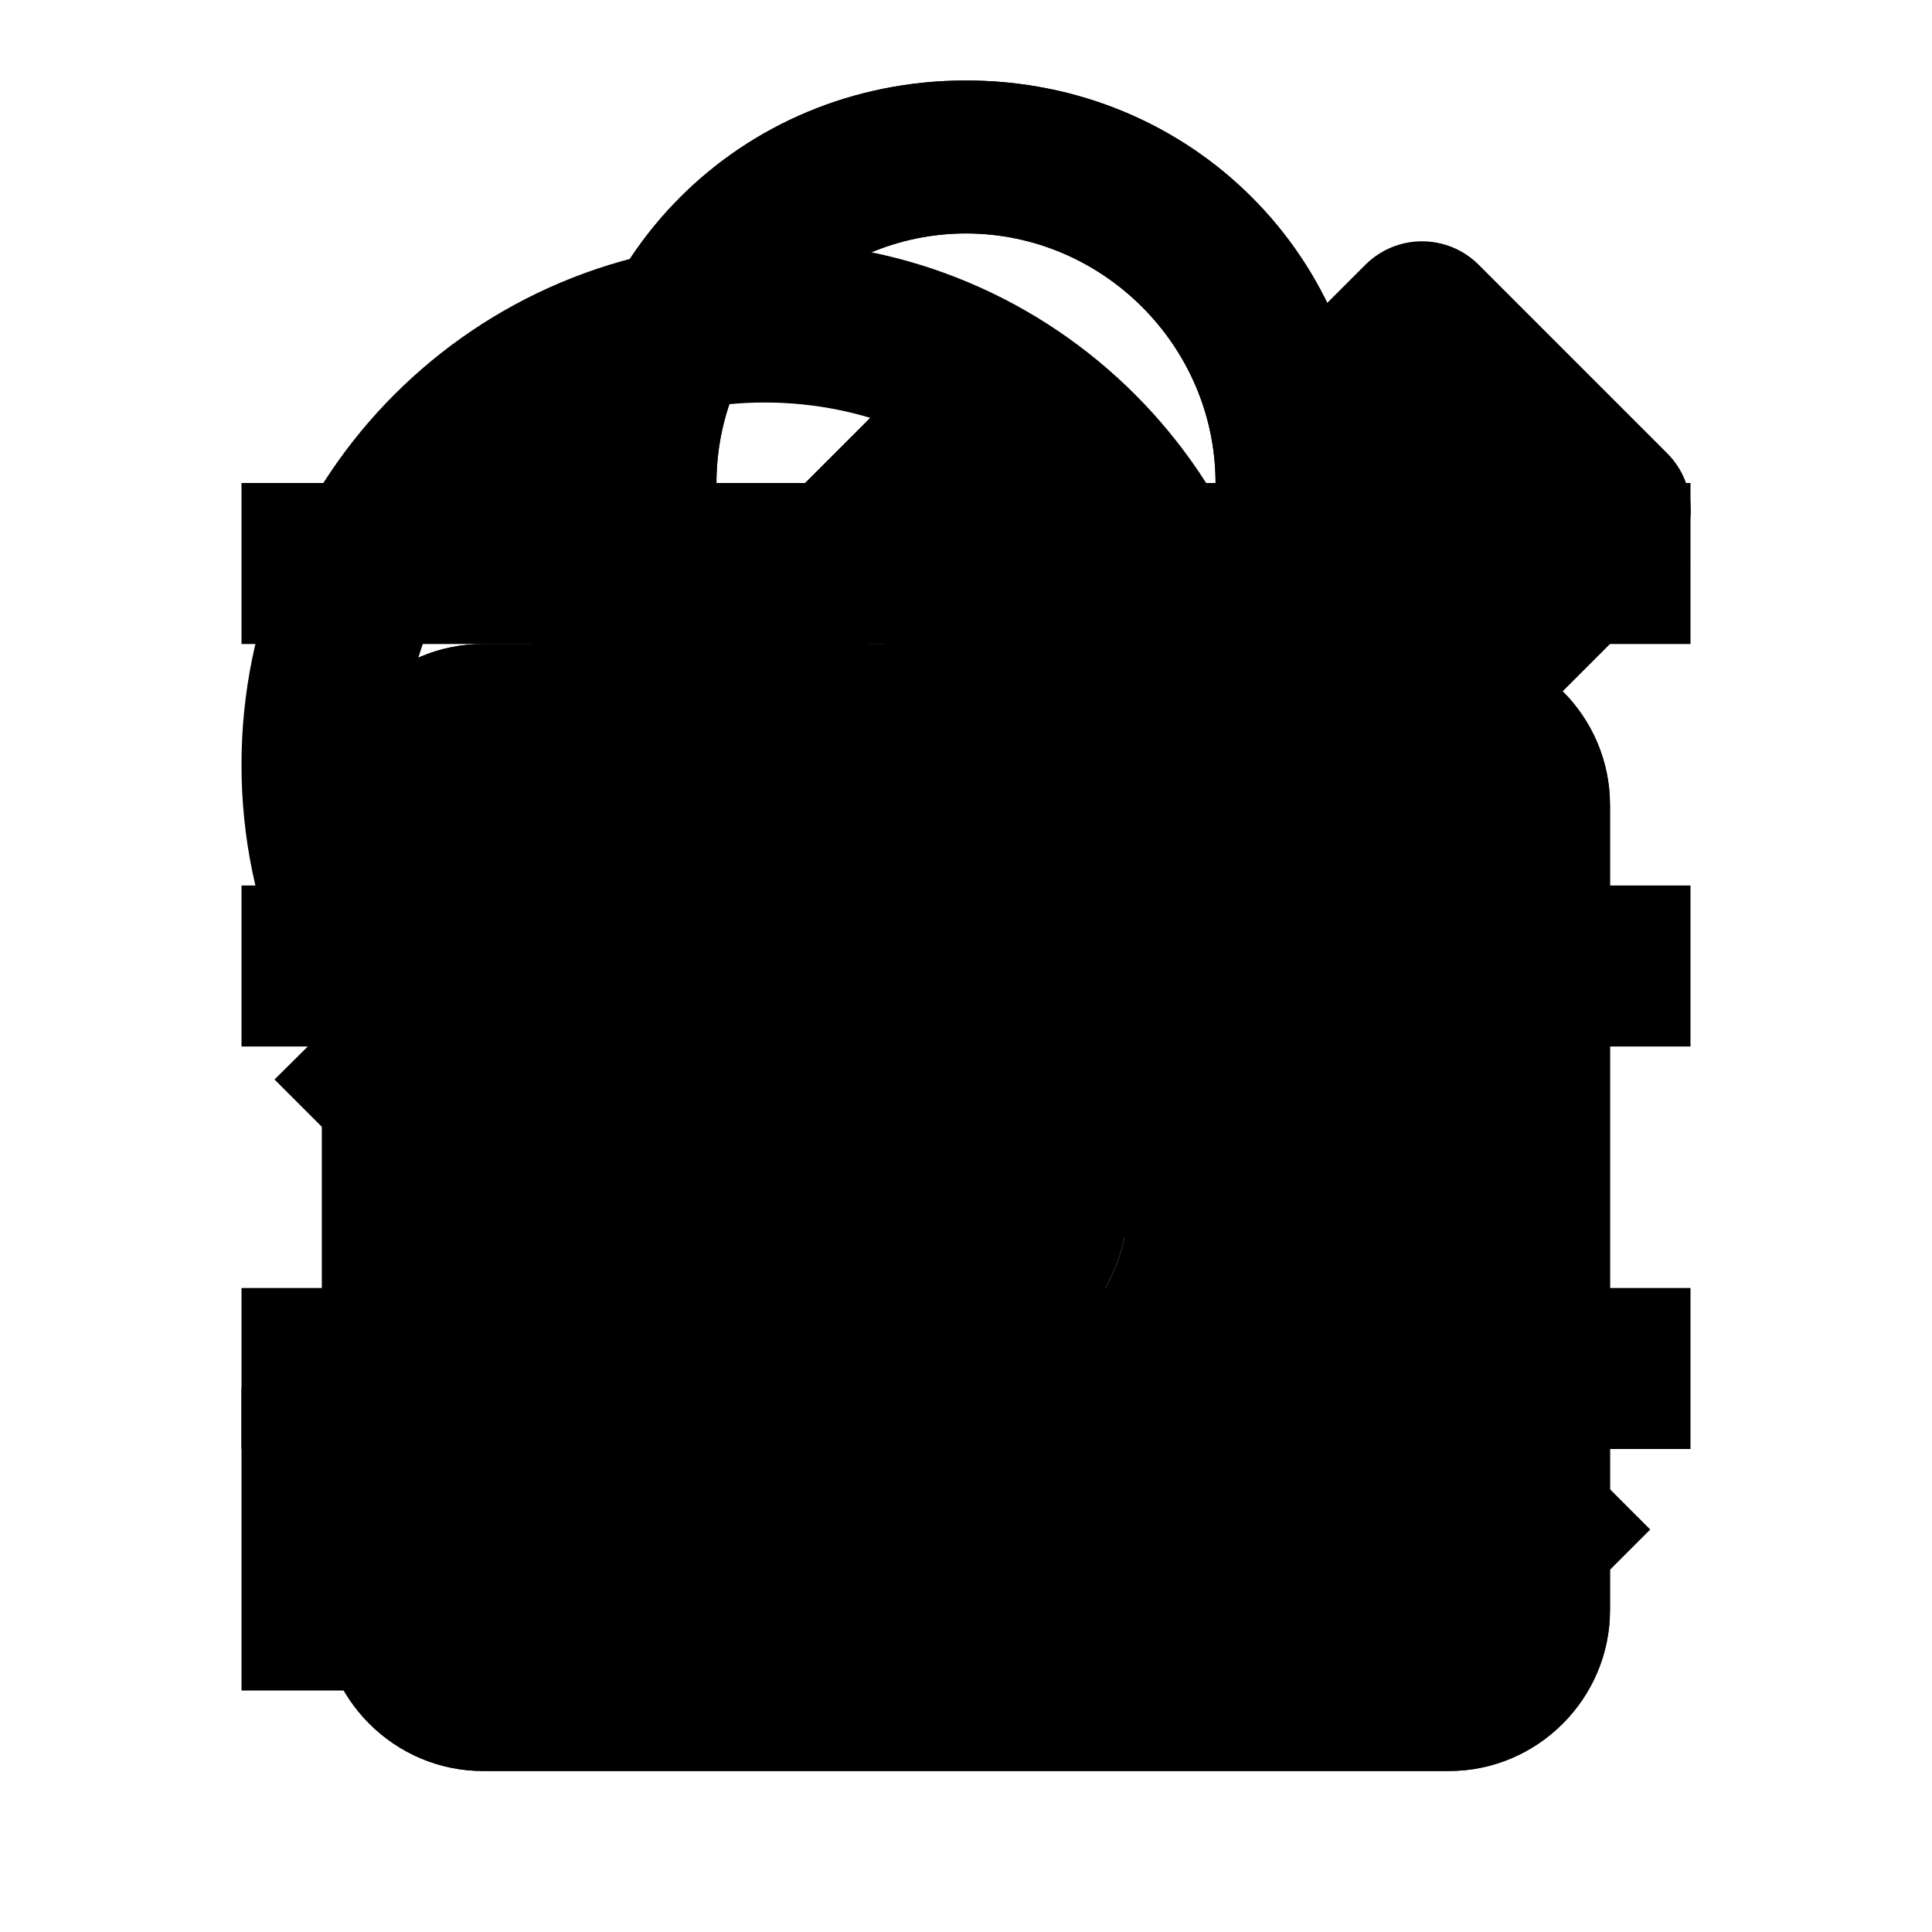
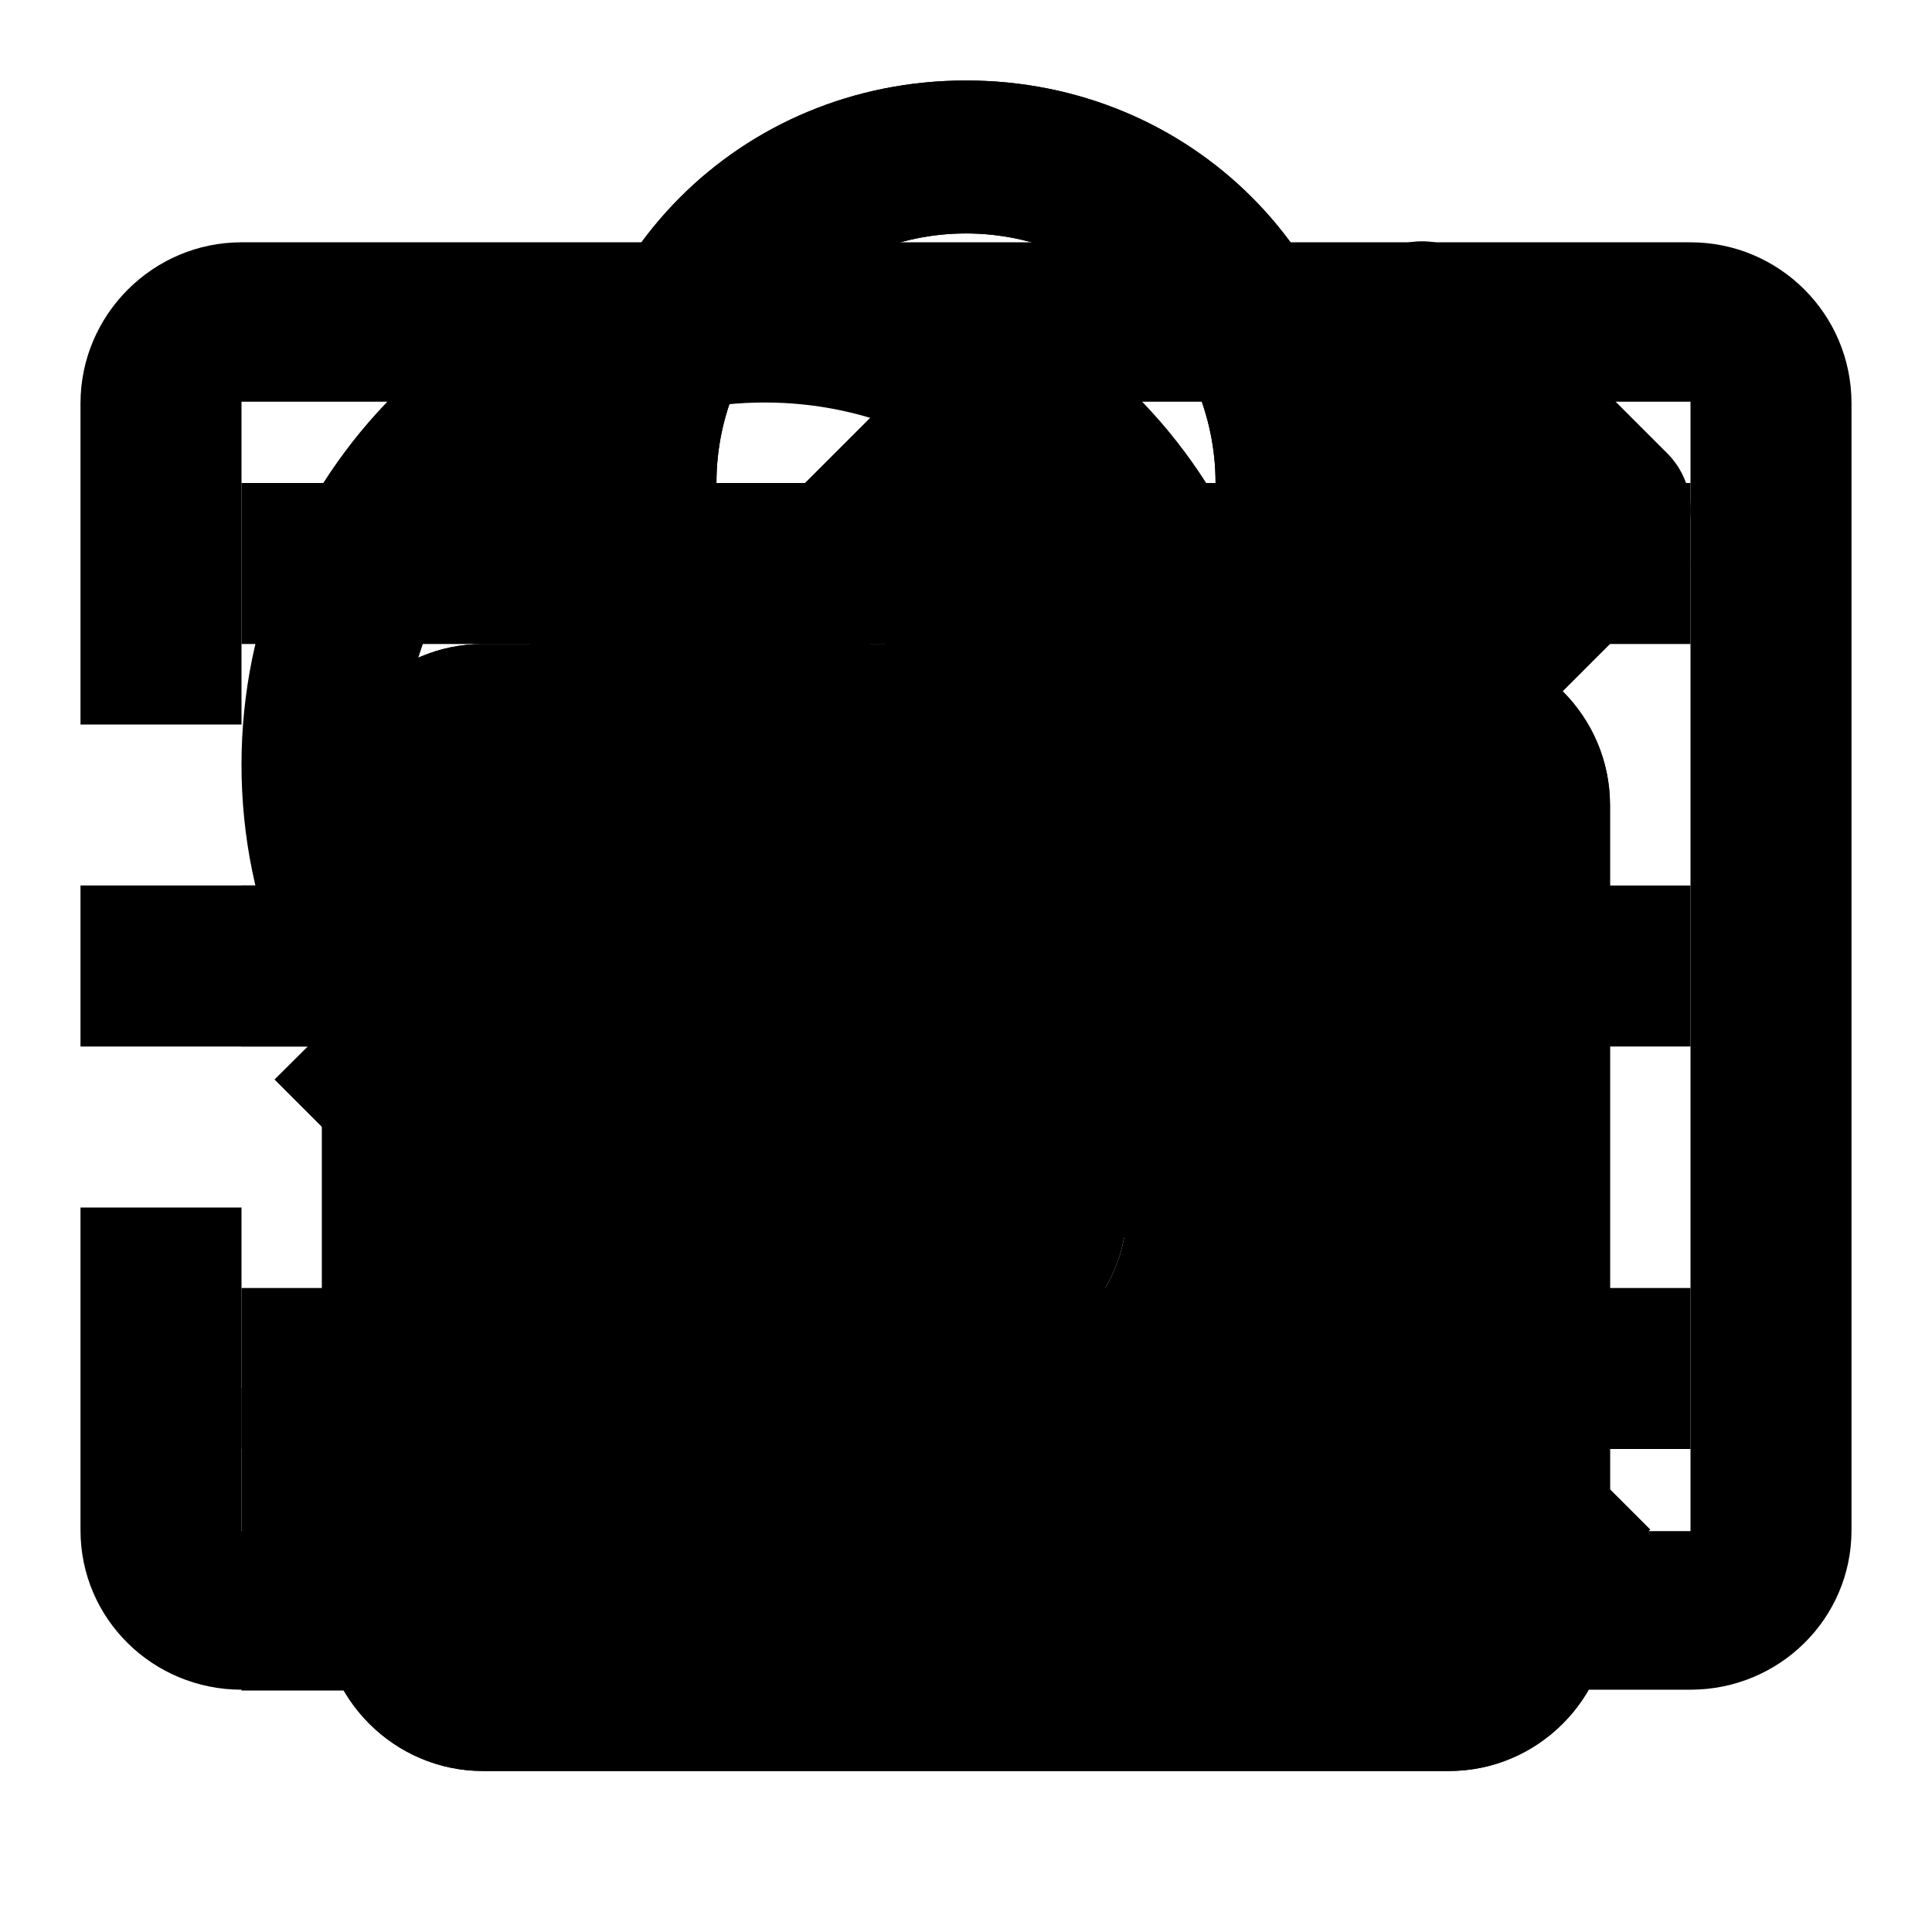
<svg xmlns="http://www.w3.org/2000/svg">
  <g id="arrow-back">
    <path d="M20,11H7.8l5.6-5.6L12,4l-8,8l8,8l1.4-1.4L7.8,13H20V11z" />
  </g>
  <g id="lock">
    <path d="M18,8h-1V6c0-2.8-2.2-5-5-5C9.2,1,7,3.2,7,6v2H6c-1.1,0-2,0.9-2,2v10c0,1.1,0.9,2,2,2h12c1.1,0,2-0.9,2-2V10C20,8.9,19.1,8,18,8z M12,17c-1.1,0-2-0.9-2-2s0.9-2,2-2c1.1,0,2,0.9,2,2S13.1,17,12,17z M15.1,8H8.9V6c0-1.7,1.4-3.1,3.1-3.1c1.7,0,3.1,1.4,3.1,3.1V8z" />
  </g>
  <g id="lock-outline">
    <path d="M18,8h-1V6c0-2.8-2.2-5-5-5C9.2,1,7,3.2,7,6v2H6c-1.1,0-2,0.9-2,2v10c0,1.1,0.9,2,2,2h12c1.1,0,2-0.9,2-2V10C20,8.9,19.1,8,18,8z M12,2.9c1.7,0,3.1,1.4,3.1,3.1v2H9V6H8.9C8.9,4.3,10.3,2.9,12,2.9z M18,20H6V10h12V20z M12,17c1.1,0,2-0.9,2-2s-0.9-2-2-2c-1.1,0-2,0.9-2,2S10.9,17,12,17z" />
  </g>
  <g id="menu">
    <path d="M3,18h18v-2H3V18z M3,13h18v-2H3V13z M3,6v2h18V6H3z" />
  </g>
  <g id="search">
    <path d="M15.5,14h-0.8l-0.3-0.3c1-1.1,1.6-2.6,1.6-4.2C16,5.9,13.1,3,9.5,3C5.9,3,3,5.9,3,9.5S5.9,16,9.5,16c1.6,0,3.1-0.6,4.2-1.6l0.3,0.3v0.8l5,5l1.5-1.5L15.5,14z M9.5,14C7,14,5,12,5,9.5S7,5,9.5,5C12,5,14,7,14,9.5S12,14,9.5,14z" />
  </g>
  <g id="add">
    <path d="M19 13h-6v6h-2v-6h-6v-2h6v-6h2v6h6v2z" />
    <path d="M0 0h24v24h-24z" fill="none" />
  </g>
  <g id="clear">
    <path d="M19 6.41l-1.41-1.41-5.59 5.59-5.59-5.59-1.41 1.41 5.59 5.59-5.59 5.59 1.41 1.41 5.59-5.59 5.59 5.59 1.41-1.41-5.59-5.59z" />
    <path d="M0 0h24v24h-24z" fill="none" />
  </g>
  <g id="done">
    <path d="M0 0h24v24h-24z" fill="none" />
    <path d="M9 16.17l-4.17-4.17-1.42 1.41 5.59 5.59 12-12-1.41-1.41z" />
  </g>
  <g id="edit">
    <path d="M3 17.25v3.75h3.75l11.06-11.06-3.75-3.75-11.06 11.06zm17.71-10.21c.39-.39.39-1.02 0-1.41l-2.34-2.34c-.39-.39-1.02-.39-1.41 0l-1.83 1.83 3.75 3.75 1.83-1.83z" />
  </g>
+   <g id="input">
+     <path d="M21 3.01h-18c-1.1 0-2 .9-2 2v3.99h2v-4.01h18v14.03h-18v-4.02h-2v4.01c0 1.1.9 1.98 2 1.98h18c1.1 0 2-.88 2-1.98v-14c0-1.11-.9-2-2-2zm-10 12.99l4-4-4-4v3h-10v2h10v3z" />
+   </g>
</svg>
